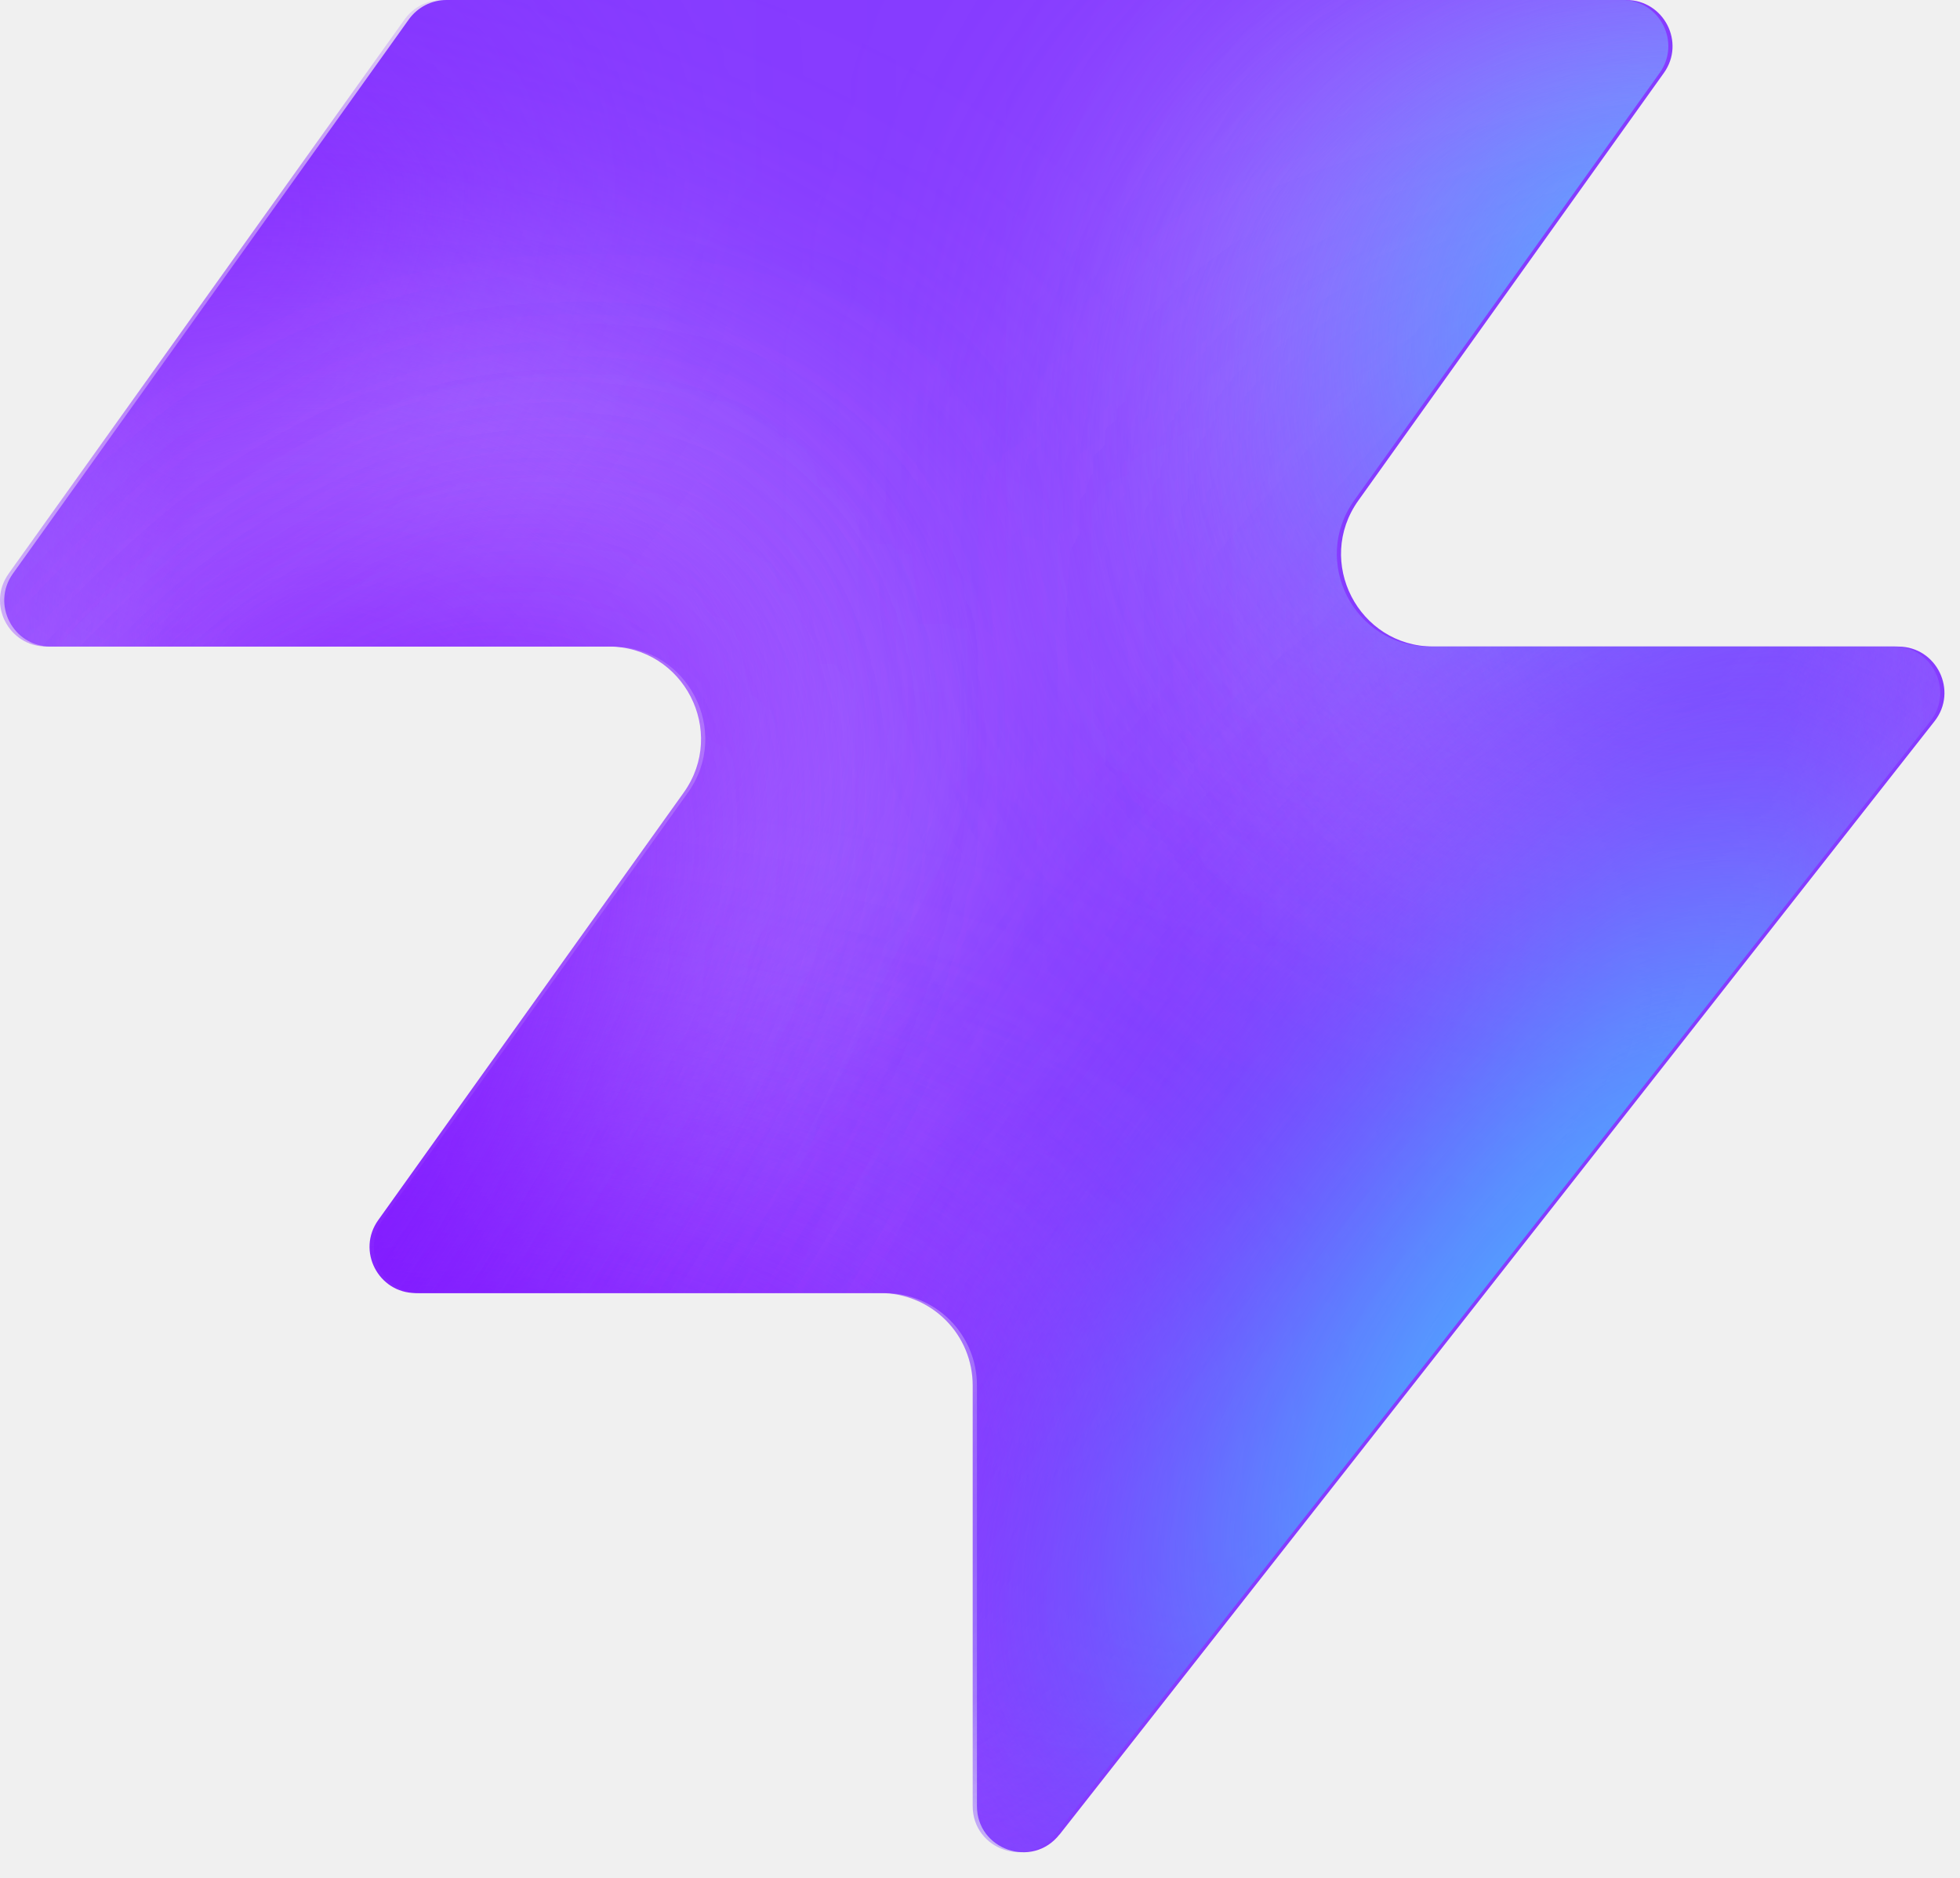
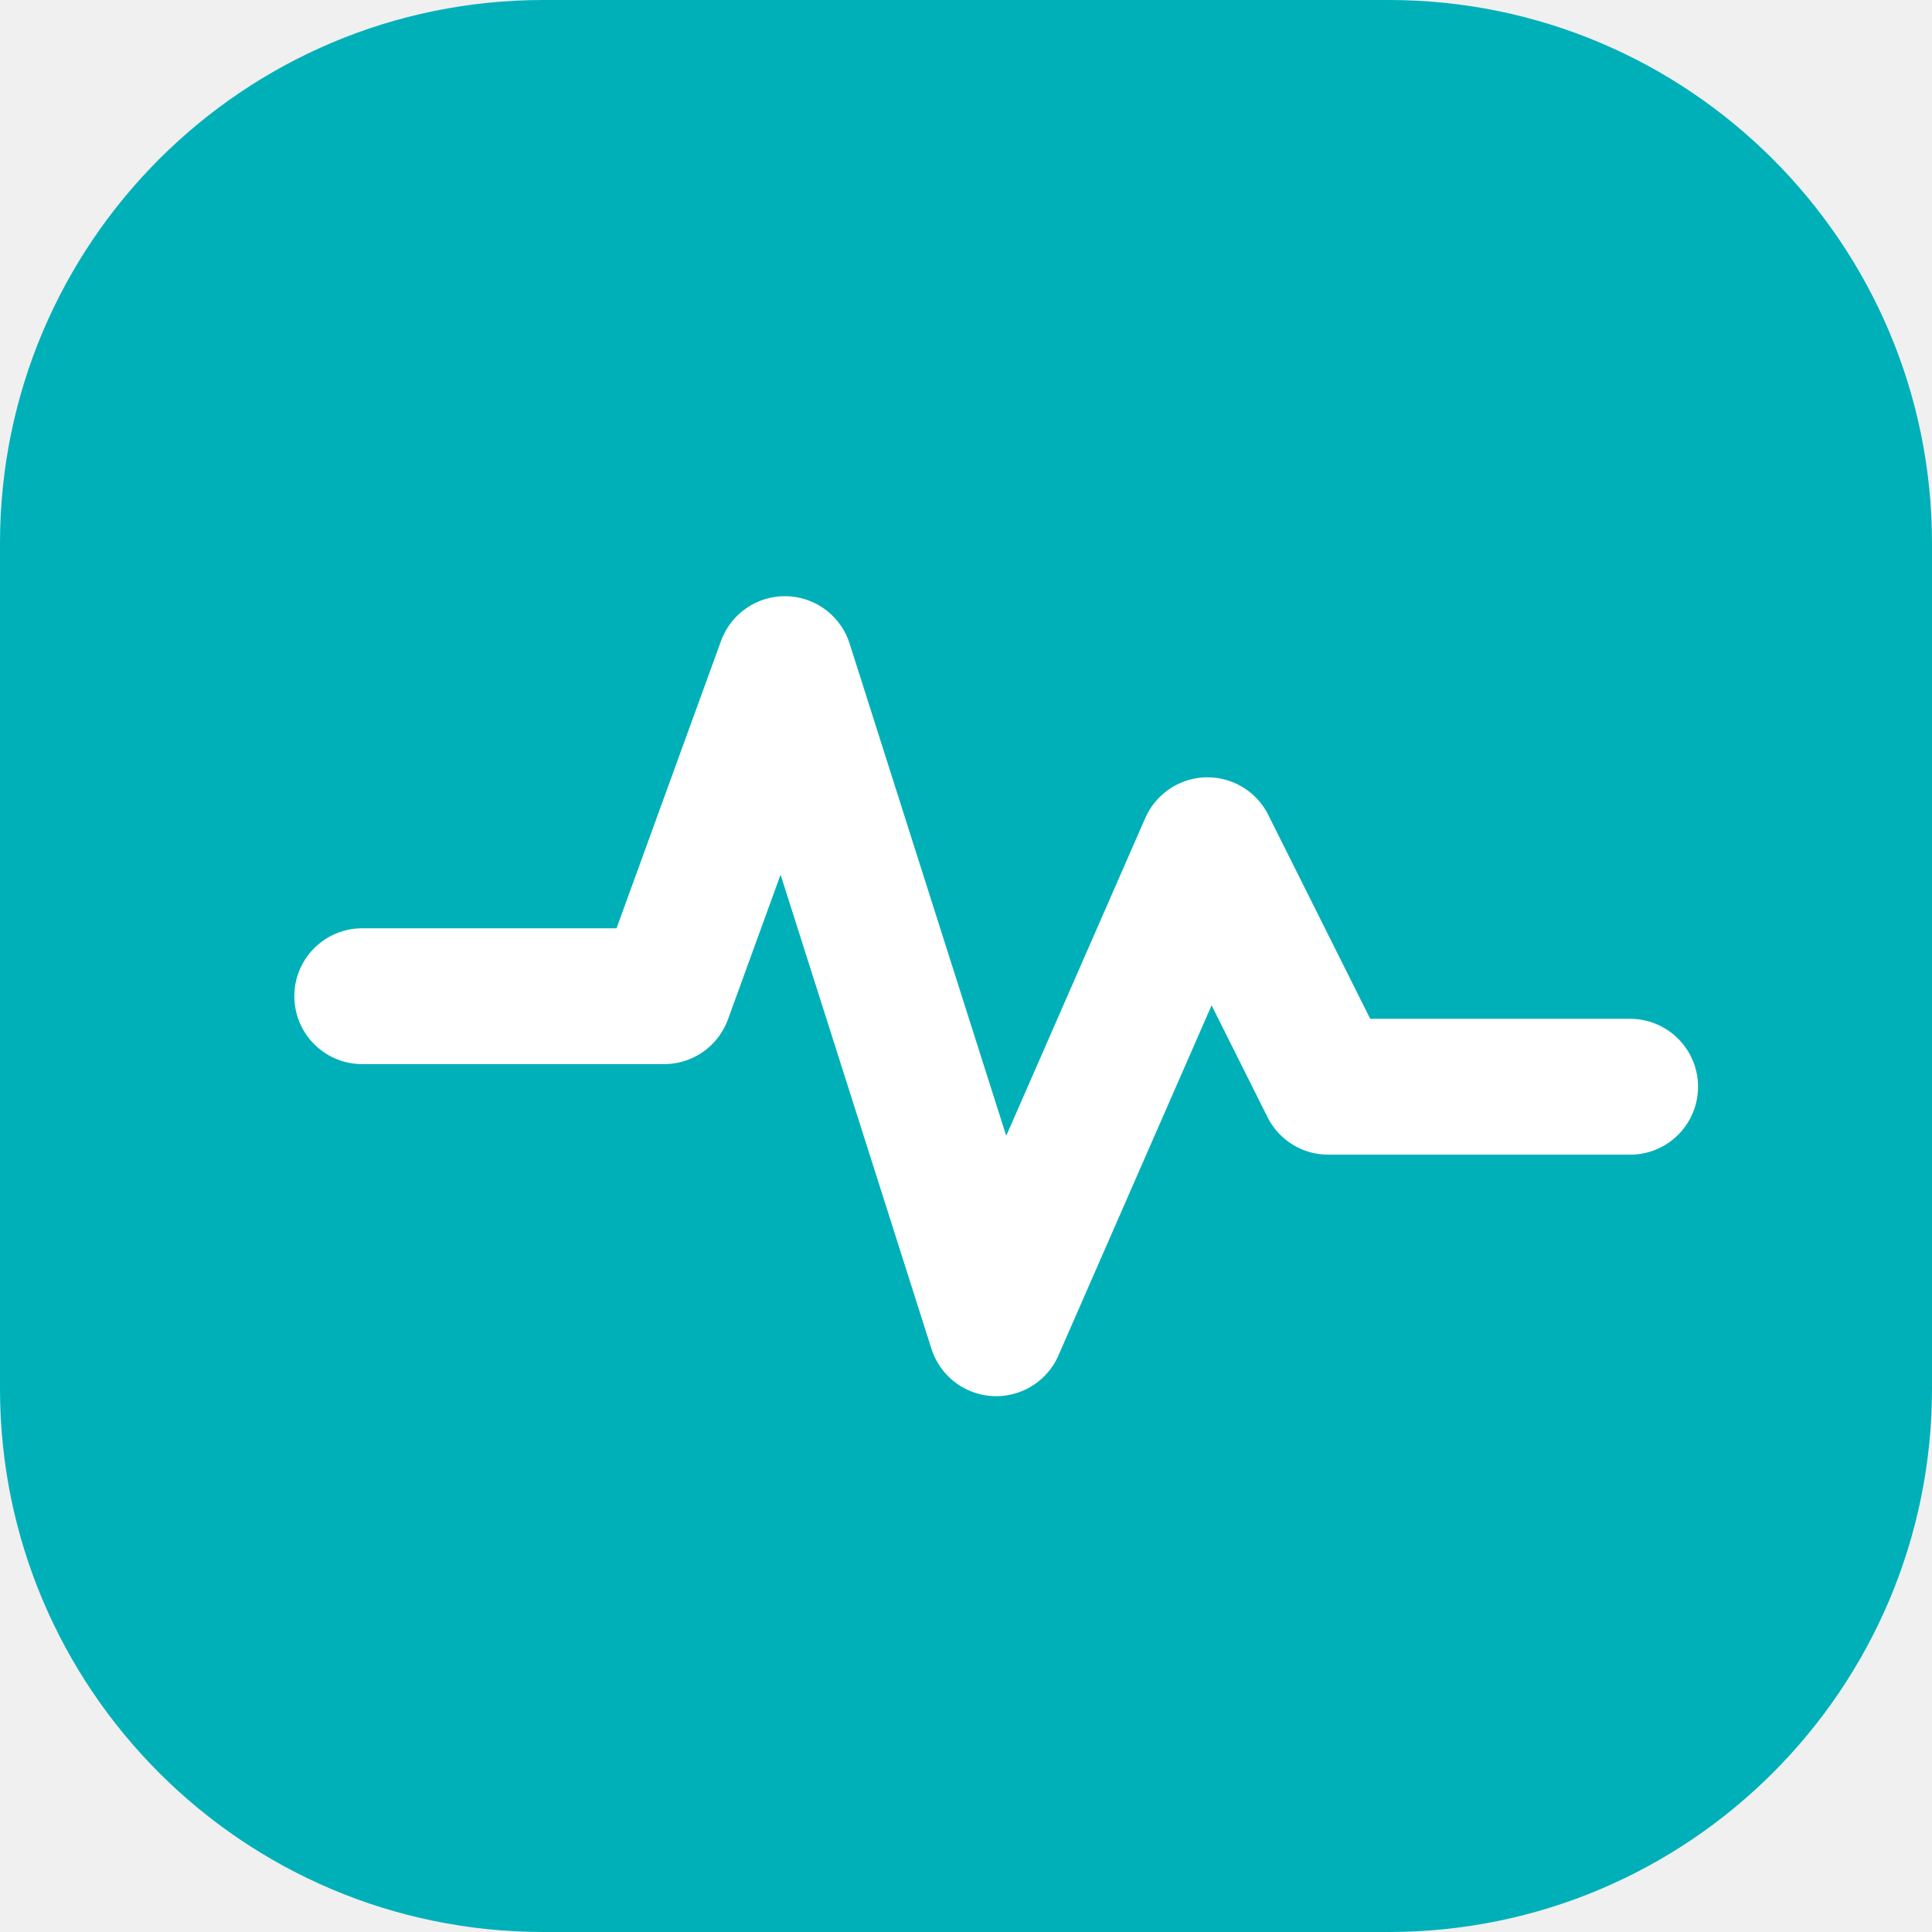
- <svg xmlns="http://www.w3.org/2000/svg" width="48" height="46" fill="none" viewBox="0 0 48 46">
-   <path fill="#863bff" d="M25.946 44.938c-.664.845-2.021.375-2.021-.698V33.937a2.26 2.26 0 0 0-2.262-2.262H10.287c-.92 0-1.456-1.04-.92-1.788l7.48-10.471c1.07-1.497 0-3.578-1.842-3.578H1.237c-.92 0-1.456-1.04-.92-1.788L10.013.474c.214-.297.556-.474.92-.474h28.894c.92 0 1.456 1.04.92 1.788l-7.48 10.471c-1.07 1.498 0 3.579 1.842 3.579h11.377c.943 0 1.473 1.088.89 1.83L25.947 44.94z" style="fill:#863bff;fill:color(display-p3 .525 .23 1);fill-opacity:1" />
-   <mask id="a" width="48" height="46" x="0" y="0" maskUnits="userSpaceOnUse" style="mask-type:alpha">
-     <path fill="#000" d="M25.842 44.938c-.664.844-2.021.375-2.021-.698V33.937a2.26 2.26 0 0 0-2.262-2.262H10.183c-.92 0-1.456-1.04-.92-1.788l7.48-10.471c1.07-1.498 0-3.579-1.842-3.579H1.133c-.92 0-1.456-1.04-.92-1.787L9.91.473c.214-.297.556-.474.92-.474h28.894c.92 0 1.456 1.04.92 1.788l-7.48 10.471c-1.07 1.498 0 3.578 1.842 3.578h11.377c.943 0 1.473 1.088.89 1.832L25.843 44.94z" style="fill:#000;fill-opacity:1" />
-   </mask>
-   <g mask="url(#a)">
-     <g filter="url(#b)">
-       <ellipse cx="5.508" cy="14.704" fill="#ede6ff" rx="5.508" ry="14.704" style="fill:#ede6ff;fill:color(display-p3 .927 .903 1);fill-opacity:1" transform="matrix(.00324 1 1 -.00324 -4.47 31.516)" />
-     </g>
-     <g filter="url(#c)">
-       <ellipse cx="10.399" cy="29.851" fill="#ede6ff" rx="10.399" ry="29.851" style="fill:#ede6ff;fill:color(display-p3 .927 .903 1);fill-opacity:1" transform="matrix(.00324 1 1 -.00324 -39.328 7.883)" />
-     </g>
-     <g filter="url(#d)">
-       <ellipse cx="5.508" cy="30.487" fill="#7e14ff" rx="5.508" ry="30.487" style="fill:#7e14ff;fill:color(display-p3 .492 .077 1);fill-opacity:1" transform="rotate(89.814 -25.913 -14.639)scale(1 -1)" />
-     </g>
-     <g filter="url(#e)">
-       <ellipse cx="5.508" cy="30.599" fill="#7e14ff" rx="5.508" ry="30.599" style="fill:#7e14ff;fill:color(display-p3 .492 .077 1);fill-opacity:1" transform="rotate(89.814 -32.644 -3.334)scale(1 -1)" />
-     </g>
-     <g filter="url(#f)">
-       <ellipse cx="5.508" cy="30.599" fill="#7e14ff" rx="5.508" ry="30.599" style="fill:#7e14ff;fill:color(display-p3 .492 .077 1);fill-opacity:1" transform="matrix(.00324 1 1 -.00324 -34.34 30.47)" />
-     </g>
-     <g filter="url(#g)">
-       <ellipse cx="14.072" cy="22.078" fill="#ede6ff" rx="14.072" ry="22.078" style="fill:#ede6ff;fill:color(display-p3 .927 .903 1);fill-opacity:1" transform="rotate(93.35 24.506 48.493)scale(-1 1)" />
-     </g>
-     <g filter="url(#h)">
-       <ellipse cx="3.47" cy="21.501" fill="#7e14ff" rx="3.47" ry="21.501" style="fill:#7e14ff;fill:color(display-p3 .492 .077 1);fill-opacity:1" transform="rotate(89.009 28.708 47.59)scale(-1 1)" />
-     </g>
-     <g filter="url(#i)">
-       <ellipse cx="3.47" cy="21.501" fill="#7e14ff" rx="3.47" ry="21.501" style="fill:#7e14ff;fill:color(display-p3 .492 .077 1);fill-opacity:1" transform="rotate(89.009 28.708 47.59)scale(-1 1)" />
-     </g>
-     <g filter="url(#j)">
-       <ellipse cx=".387" cy="8.972" fill="#7e14ff" rx="4.407" ry="29.108" style="fill:#7e14ff;fill:color(display-p3 .492 .077 1);fill-opacity:1" transform="rotate(39.51 .387 8.972)" />
-     </g>
-     <g filter="url(#k)">
-       <ellipse cx="47.523" cy="-6.092" fill="#7e14ff" rx="4.407" ry="29.108" style="fill:#7e14ff;fill:color(display-p3 .492 .077 1);fill-opacity:1" transform="rotate(37.892 47.523 -6.092)" />
-     </g>
-     <g filter="url(#l)">
-       <ellipse cx="41.412" cy="6.333" fill="#47bfff" rx="5.971" ry="9.665" style="fill:#47bfff;fill:color(display-p3 .28 .748 1);fill-opacity:1" transform="rotate(37.892 41.412 6.333)" />
-     </g>
-     <g filter="url(#m)">
-       <ellipse cx="-1.879" cy="38.332" fill="#7e14ff" rx="4.407" ry="29.108" style="fill:#7e14ff;fill:color(display-p3 .492 .077 1);fill-opacity:1" transform="rotate(37.892 -1.88 38.332)" />
-     </g>
-     <g filter="url(#n)">
-       <ellipse cx="-1.879" cy="38.332" fill="#7e14ff" rx="4.407" ry="29.108" style="fill:#7e14ff;fill:color(display-p3 .492 .077 1);fill-opacity:1" transform="rotate(37.892 -1.88 38.332)" />
-     </g>
-     <g filter="url(#o)">
-       <ellipse cx="35.651" cy="29.907" fill="#7e14ff" rx="4.407" ry="29.108" style="fill:#7e14ff;fill:color(display-p3 .492 .077 1);fill-opacity:1" transform="rotate(37.892 35.651 29.907)" />
-     </g>
-     <g filter="url(#p)">
-       <ellipse cx="38.418" cy="32.4" fill="#47bfff" rx="5.971" ry="15.297" style="fill:#47bfff;fill:color(display-p3 .28 .748 1);fill-opacity:1" transform="rotate(37.892 38.418 32.4)" />
-     </g>
-   </g>
-   <defs>
-     <filter id="b" width="60.045" height="41.654" x="-19.77" y="16.149" color-interpolation-filters="sRGB" filterUnits="userSpaceOnUse">
-       <feFlood flood-opacity="0" result="BackgroundImageFix" />
-       <feBlend in="SourceGraphic" in2="BackgroundImageFix" result="shape" />
-       <feGaussianBlur result="effect1_foregroundBlur_2002_17158" stdDeviation="7.659" />
-     </filter>
-     <filter id="c" width="90.34" height="51.437" x="-54.613" y="-7.533" color-interpolation-filters="sRGB" filterUnits="userSpaceOnUse">
-       <feFlood flood-opacity="0" result="BackgroundImageFix" />
-       <feBlend in="SourceGraphic" in2="BackgroundImageFix" result="shape" />
-       <feGaussianBlur result="effect1_foregroundBlur_2002_17158" stdDeviation="7.659" />
-     </filter>
-     <filter id="d" width="79.355" height="29.4" x="-49.64" y="2.03" color-interpolation-filters="sRGB" filterUnits="userSpaceOnUse">
-       <feFlood flood-opacity="0" result="BackgroundImageFix" />
-       <feBlend in="SourceGraphic" in2="BackgroundImageFix" result="shape" />
-       <feGaussianBlur result="effect1_foregroundBlur_2002_17158" stdDeviation="4.596" />
-     </filter>
-     <filter id="e" width="79.579" height="29.4" x="-45.045" y="20.029" color-interpolation-filters="sRGB" filterUnits="userSpaceOnUse">
-       <feFlood flood-opacity="0" result="BackgroundImageFix" />
-       <feBlend in="SourceGraphic" in2="BackgroundImageFix" result="shape" />
-       <feGaussianBlur result="effect1_foregroundBlur_2002_17158" stdDeviation="4.596" />
-     </filter>
-     <filter id="f" width="79.579" height="29.4" x="-43.513" y="21.178" color-interpolation-filters="sRGB" filterUnits="userSpaceOnUse">
-       <feFlood flood-opacity="0" result="BackgroundImageFix" />
-       <feBlend in="SourceGraphic" in2="BackgroundImageFix" result="shape" />
-       <feGaussianBlur result="effect1_foregroundBlur_2002_17158" stdDeviation="4.596" />
-     </filter>
-     <filter id="g" width="74.749" height="58.852" x="15.756" y="-17.901" color-interpolation-filters="sRGB" filterUnits="userSpaceOnUse">
-       <feFlood flood-opacity="0" result="BackgroundImageFix" />
-       <feBlend in="SourceGraphic" in2="BackgroundImageFix" result="shape" />
-       <feGaussianBlur result="effect1_foregroundBlur_2002_17158" stdDeviation="7.659" />
-     </filter>
-     <filter id="h" width="61.377" height="25.362" x="23.548" y="2.284" color-interpolation-filters="sRGB" filterUnits="userSpaceOnUse">
-       <feFlood flood-opacity="0" result="BackgroundImageFix" />
-       <feBlend in="SourceGraphic" in2="BackgroundImageFix" result="shape" />
-       <feGaussianBlur result="effect1_foregroundBlur_2002_17158" stdDeviation="4.596" />
-     </filter>
-     <filter id="i" width="61.377" height="25.362" x="23.548" y="2.284" color-interpolation-filters="sRGB" filterUnits="userSpaceOnUse">
-       <feFlood flood-opacity="0" result="BackgroundImageFix" />
-       <feBlend in="SourceGraphic" in2="BackgroundImageFix" result="shape" />
-       <feGaussianBlur result="effect1_foregroundBlur_2002_17158" stdDeviation="4.596" />
-     </filter>
-     <filter id="j" width="56.045" height="63.649" x="-27.636" y="-22.853" color-interpolation-filters="sRGB" filterUnits="userSpaceOnUse">
-       <feFlood flood-opacity="0" result="BackgroundImageFix" />
-       <feBlend in="SourceGraphic" in2="BackgroundImageFix" result="shape" />
-       <feGaussianBlur result="effect1_foregroundBlur_2002_17158" stdDeviation="4.596" />
-     </filter>
-     <filter id="k" width="54.814" height="64.646" x="20.116" y="-38.415" color-interpolation-filters="sRGB" filterUnits="userSpaceOnUse">
-       <feFlood flood-opacity="0" result="BackgroundImageFix" />
-       <feBlend in="SourceGraphic" in2="BackgroundImageFix" result="shape" />
-       <feGaussianBlur result="effect1_foregroundBlur_2002_17158" stdDeviation="4.596" />
-     </filter>
-     <filter id="l" width="33.541" height="35.313" x="24.641" y="-11.323" color-interpolation-filters="sRGB" filterUnits="userSpaceOnUse">
-       <feFlood flood-opacity="0" result="BackgroundImageFix" />
-       <feBlend in="SourceGraphic" in2="BackgroundImageFix" result="shape" />
-       <feGaussianBlur result="effect1_foregroundBlur_2002_17158" stdDeviation="4.596" />
-     </filter>
-     <filter id="m" width="54.814" height="64.646" x="-29.286" y="6.009" color-interpolation-filters="sRGB" filterUnits="userSpaceOnUse">
-       <feFlood flood-opacity="0" result="BackgroundImageFix" />
-       <feBlend in="SourceGraphic" in2="BackgroundImageFix" result="shape" />
-       <feGaussianBlur result="effect1_foregroundBlur_2002_17158" stdDeviation="4.596" />
-     </filter>
-     <filter id="n" width="54.814" height="64.646" x="-29.286" y="6.009" color-interpolation-filters="sRGB" filterUnits="userSpaceOnUse">
-       <feFlood flood-opacity="0" result="BackgroundImageFix" />
-       <feBlend in="SourceGraphic" in2="BackgroundImageFix" result="shape" />
-       <feGaussianBlur result="effect1_foregroundBlur_2002_17158" stdDeviation="4.596" />
-     </filter>
-     <filter id="o" width="54.814" height="64.646" x="8.244" y="-2.416" color-interpolation-filters="sRGB" filterUnits="userSpaceOnUse">
-       <feFlood flood-opacity="0" result="BackgroundImageFix" />
-       <feBlend in="SourceGraphic" in2="BackgroundImageFix" result="shape" />
-       <feGaussianBlur result="effect1_foregroundBlur_2002_17158" stdDeviation="4.596" />
-     </filter>
-     <filter id="p" width="39.409" height="43.623" x="18.713" y="10.588" color-interpolation-filters="sRGB" filterUnits="userSpaceOnUse">
-       <feFlood flood-opacity="0" result="BackgroundImageFix" />
-       <feBlend in="SourceGraphic" in2="BackgroundImageFix" result="shape" />
-       <feGaussianBlur result="effect1_foregroundBlur_2002_17158" stdDeviation="4.596" />
-     </filter>
-   </defs>
+ <svg xmlns="http://www.w3.org/2000/svg" viewBox="0 0 128 128" width="128" height="128">
+   <rect width="128" height="128" rx="36" fill="#00B0B9" />
+   <path d="M24 66 h20 l8 -22 l14 44 l14 -32 l8 16 h20" fill="none" stroke="#ffffff" stroke-width="9" stroke-linecap="round" stroke-linejoin="round" />
</svg>
